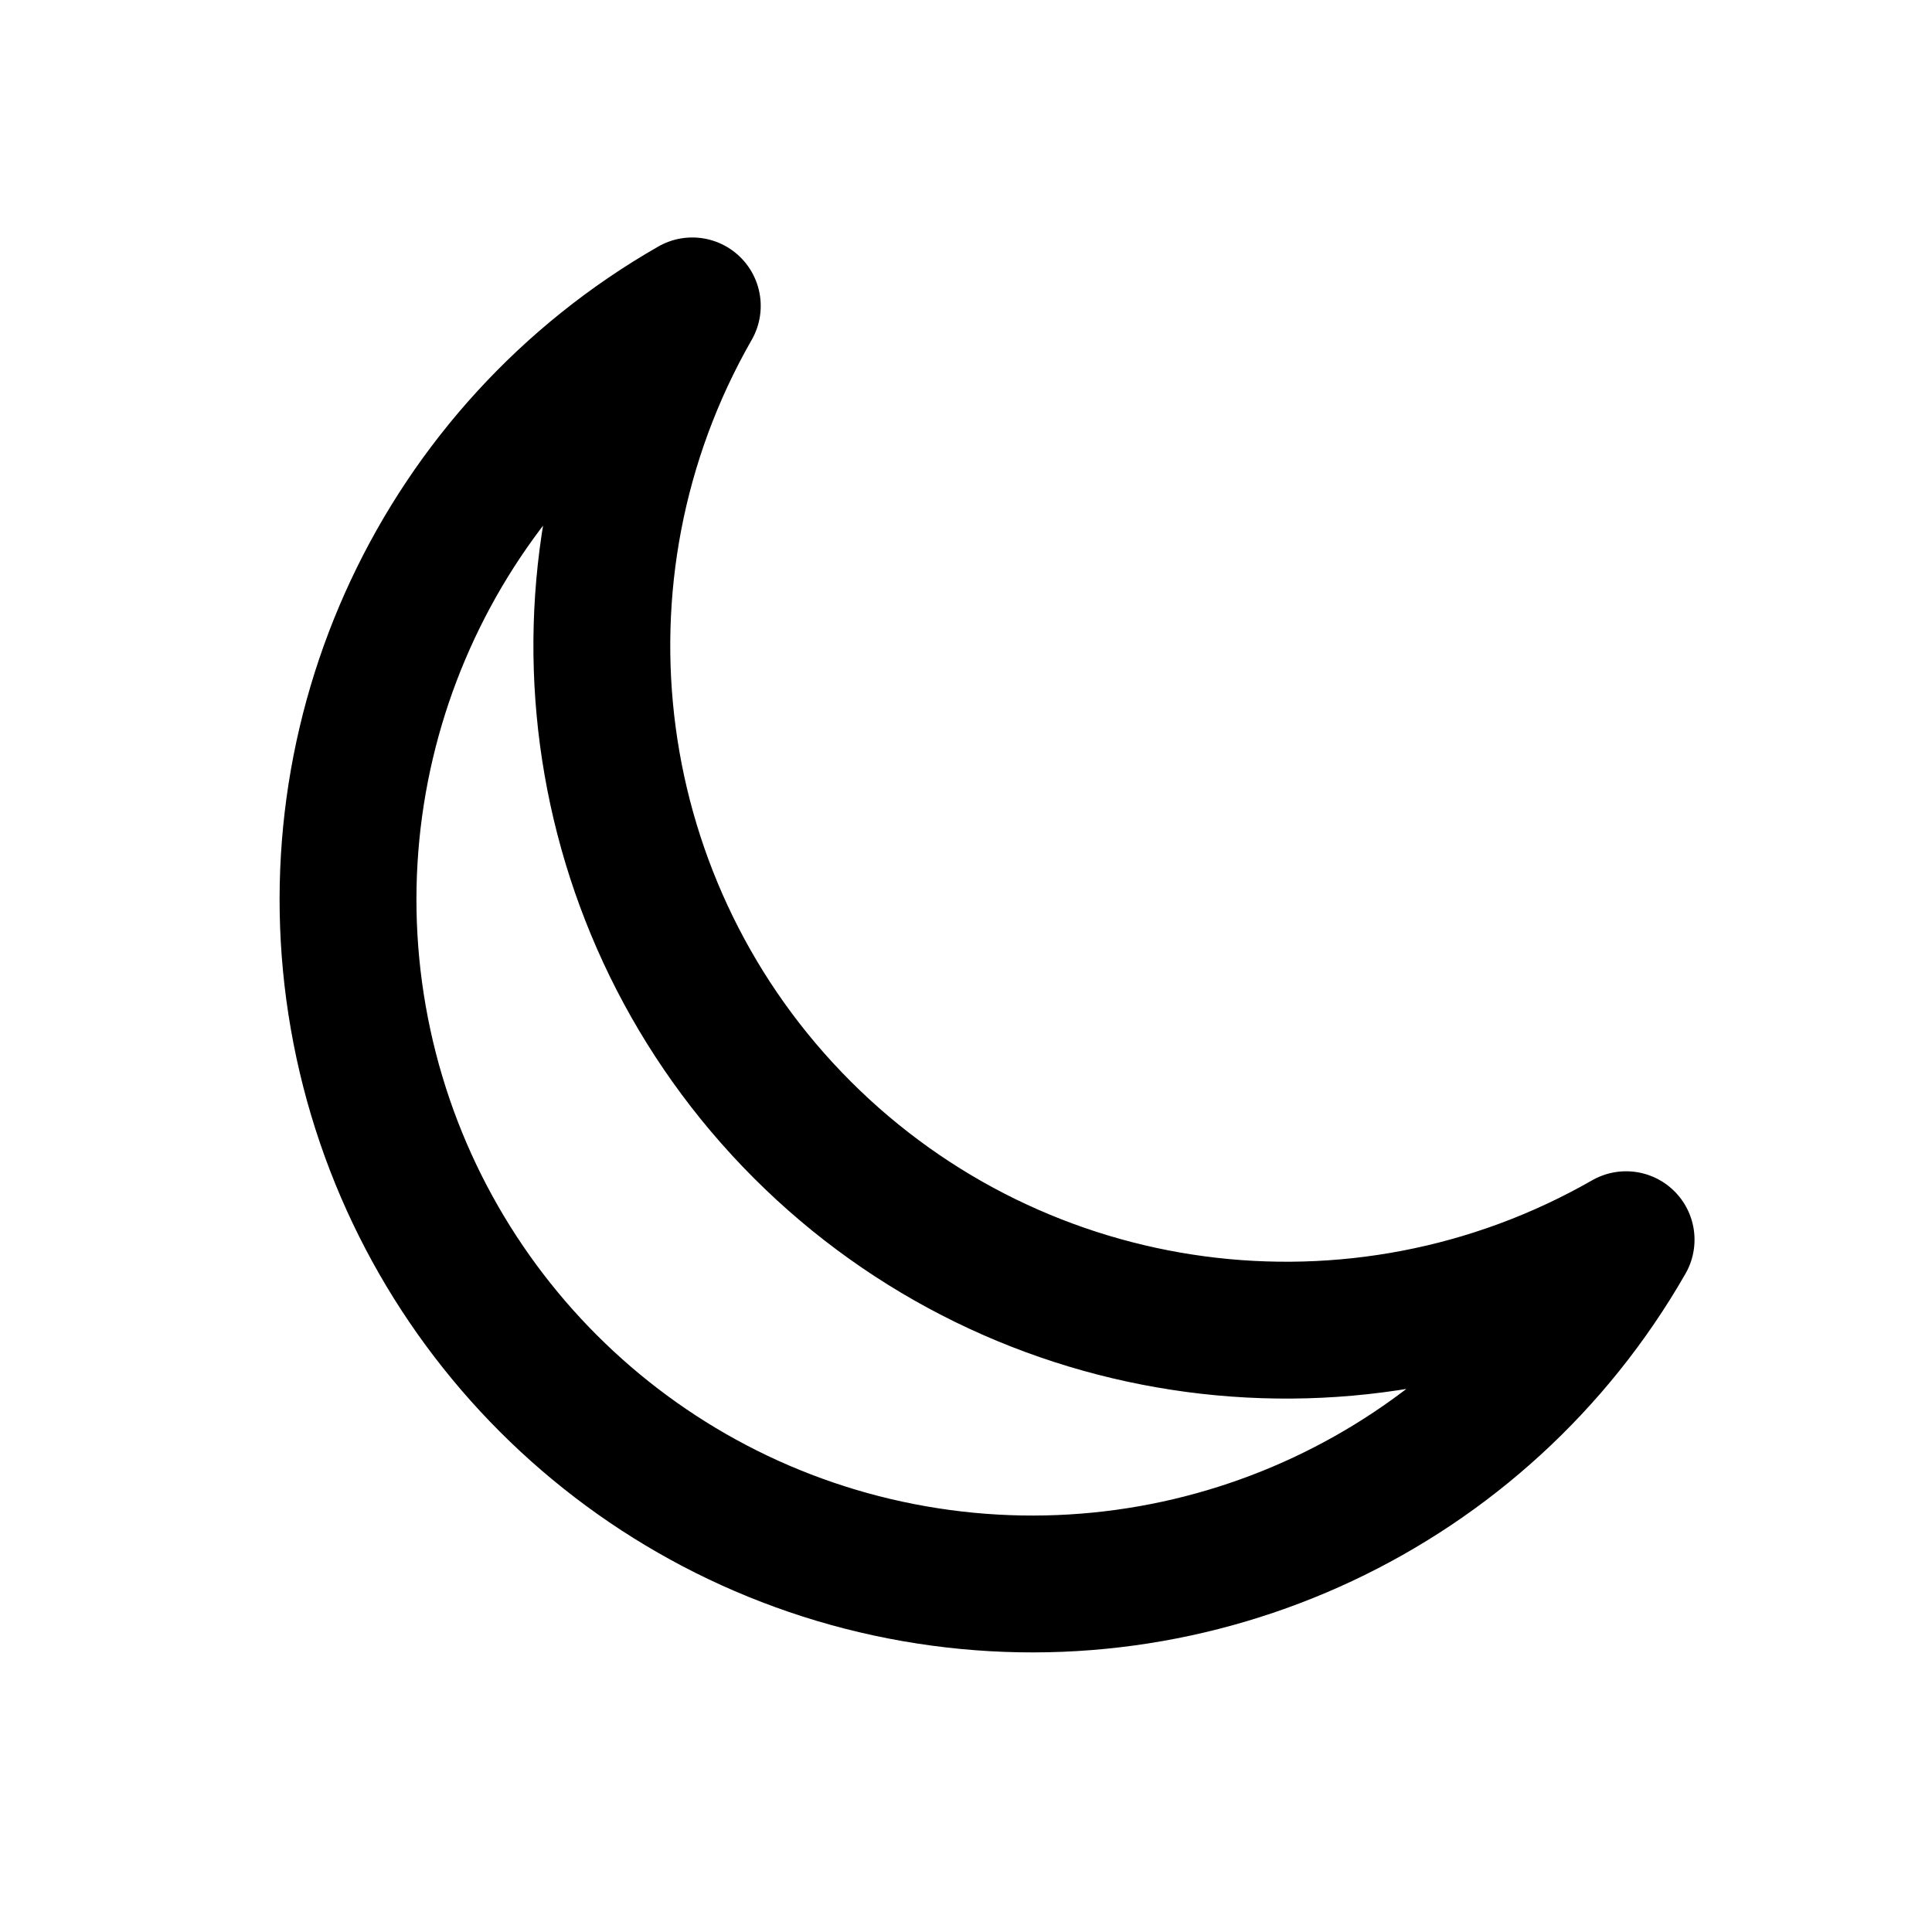
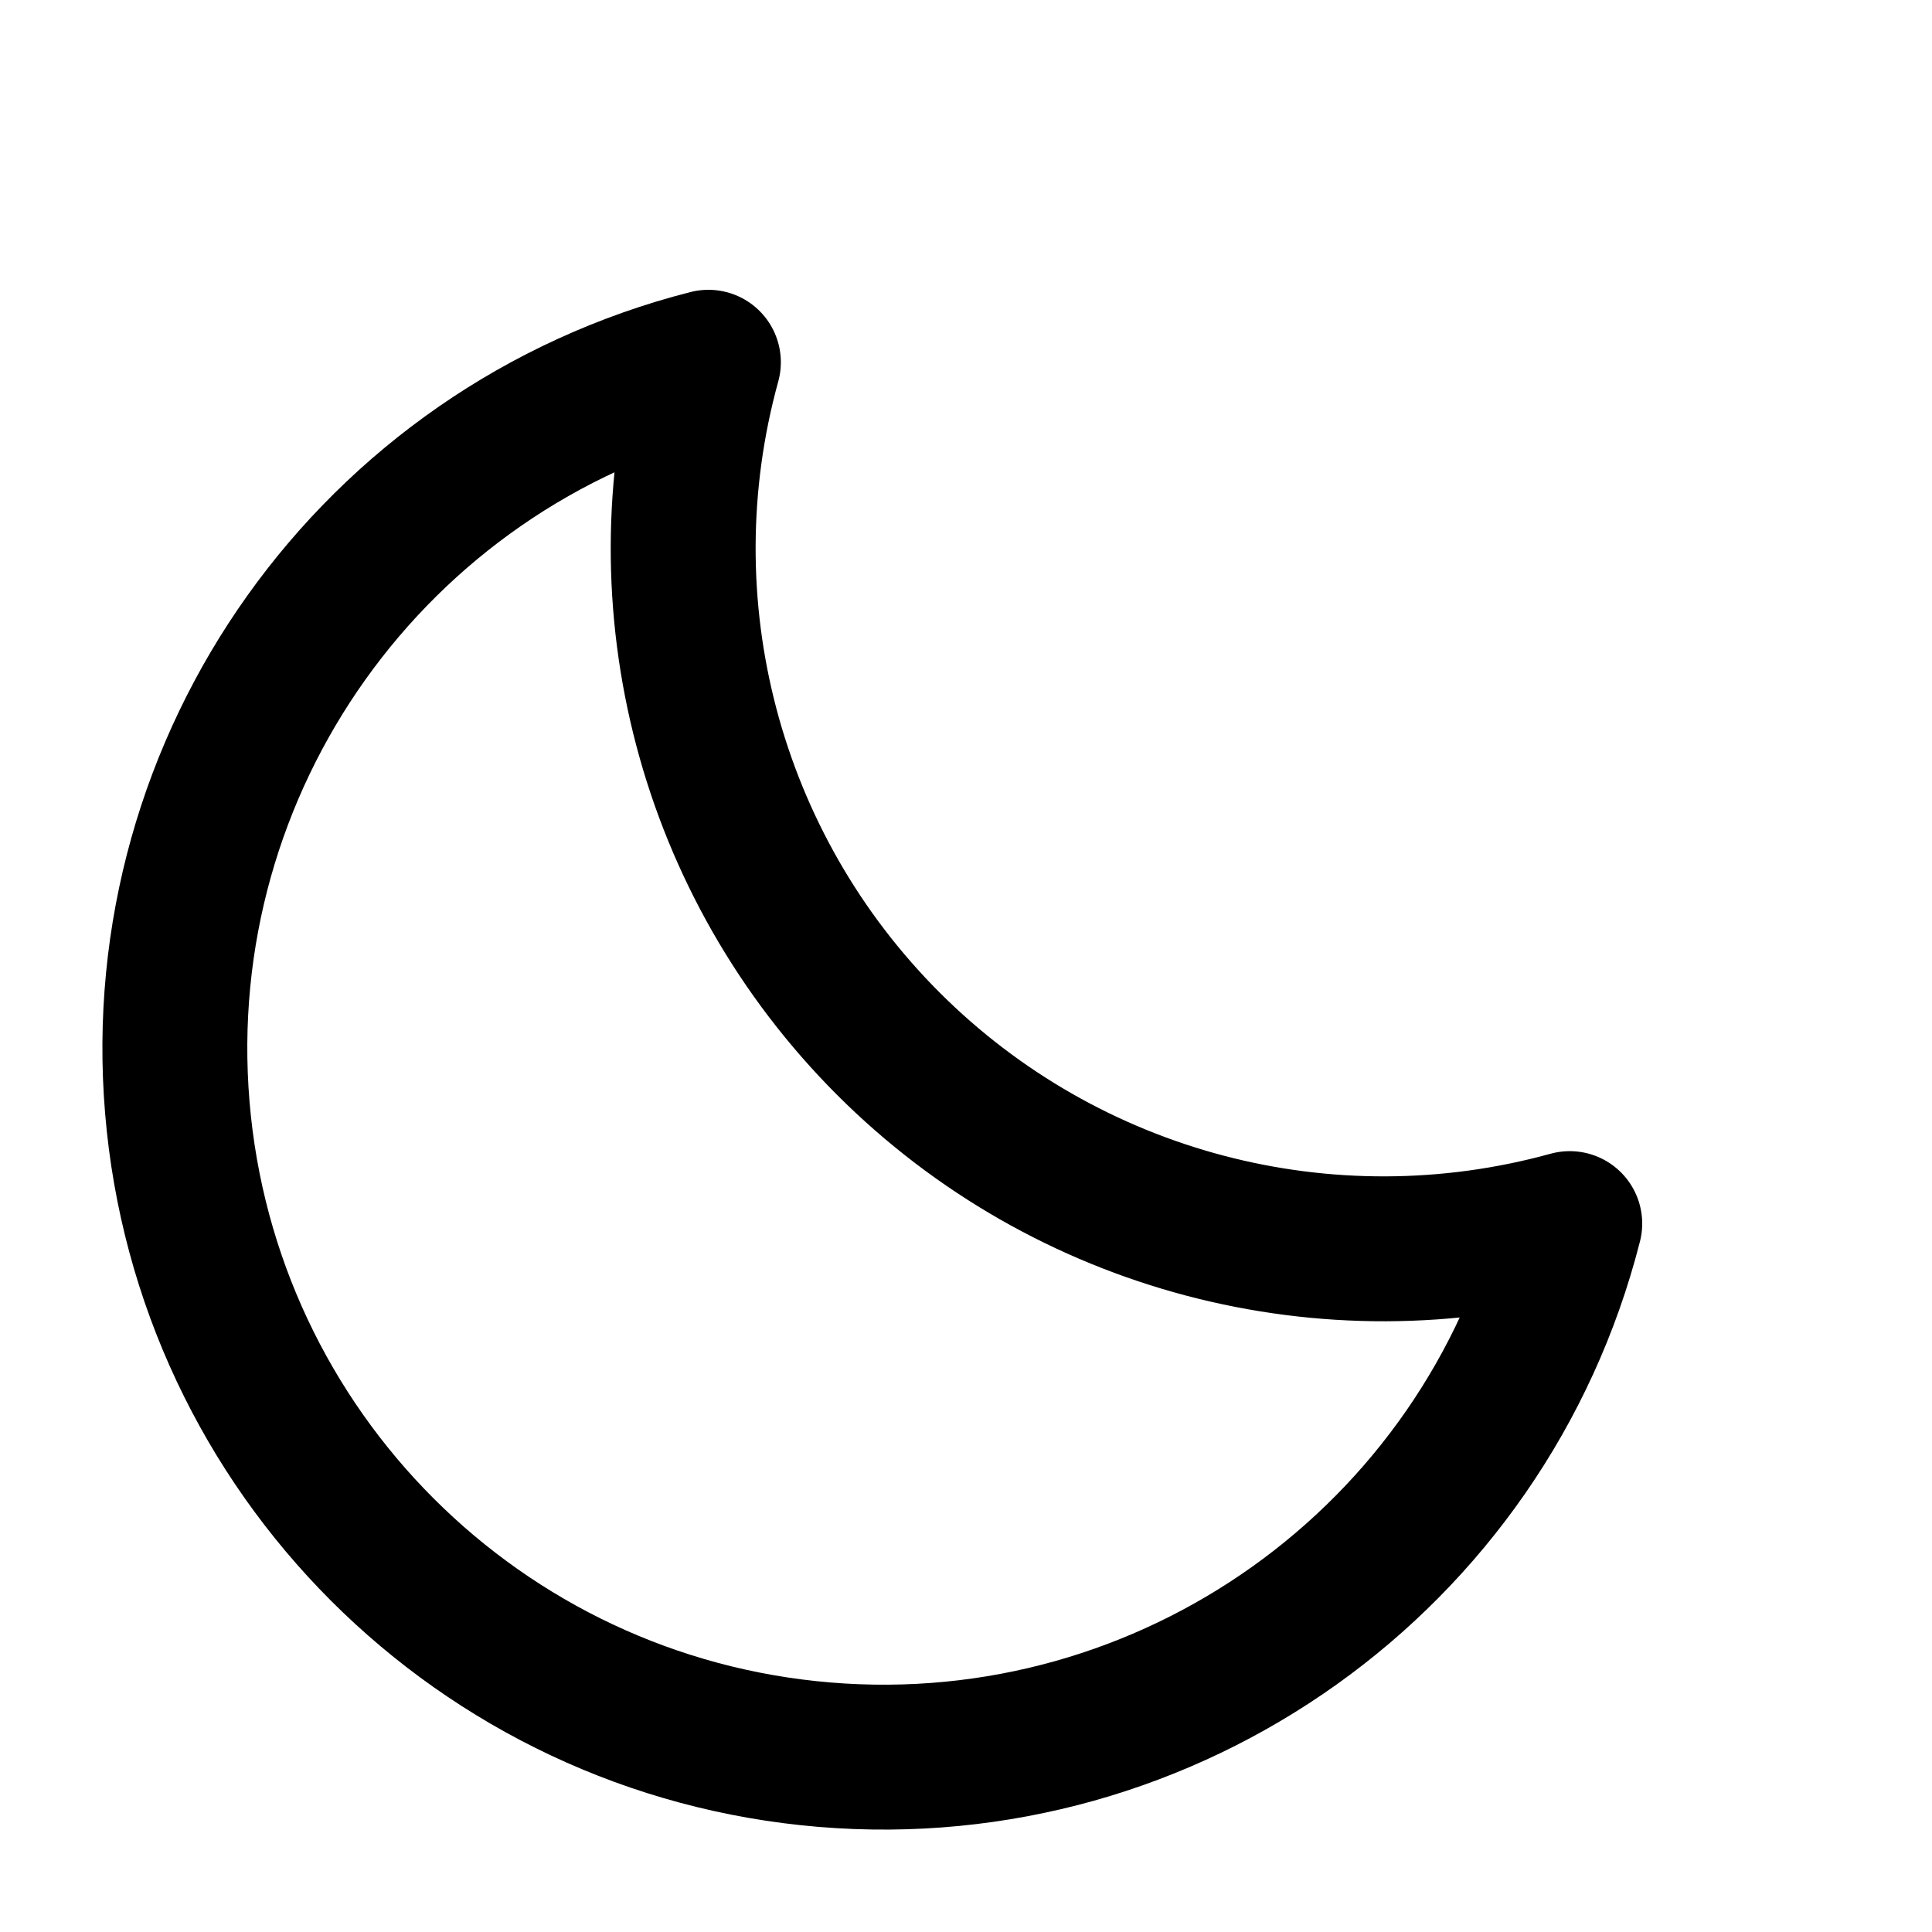
- <svg xmlns="http://www.w3.org/2000/svg" viewBox="0 0 24 24" fill="none" stroke="currentColor" stroke-width="1.7" stroke-linecap="round" stroke-linejoin="round" id="icon">
-   <path d="M20.2 15.4A8.5 8.5 0 0 1 8.6 3.8 8.5 8.5 0 1 0 20.2 15.4Z" />
+ <svg xmlns="http://www.w3.org/2000/svg" viewBox="0 0 24 24" fill="none" stroke="currentColor" stroke-width="1.8" stroke-linecap="round" stroke-linejoin="round" id="icon">
+   <path d="M19.5 15.2A8.7 8.7 0 0 1 8.8 4.5 8.8 8.8 0 1 0 19.5 15.2Z" />
</svg>
